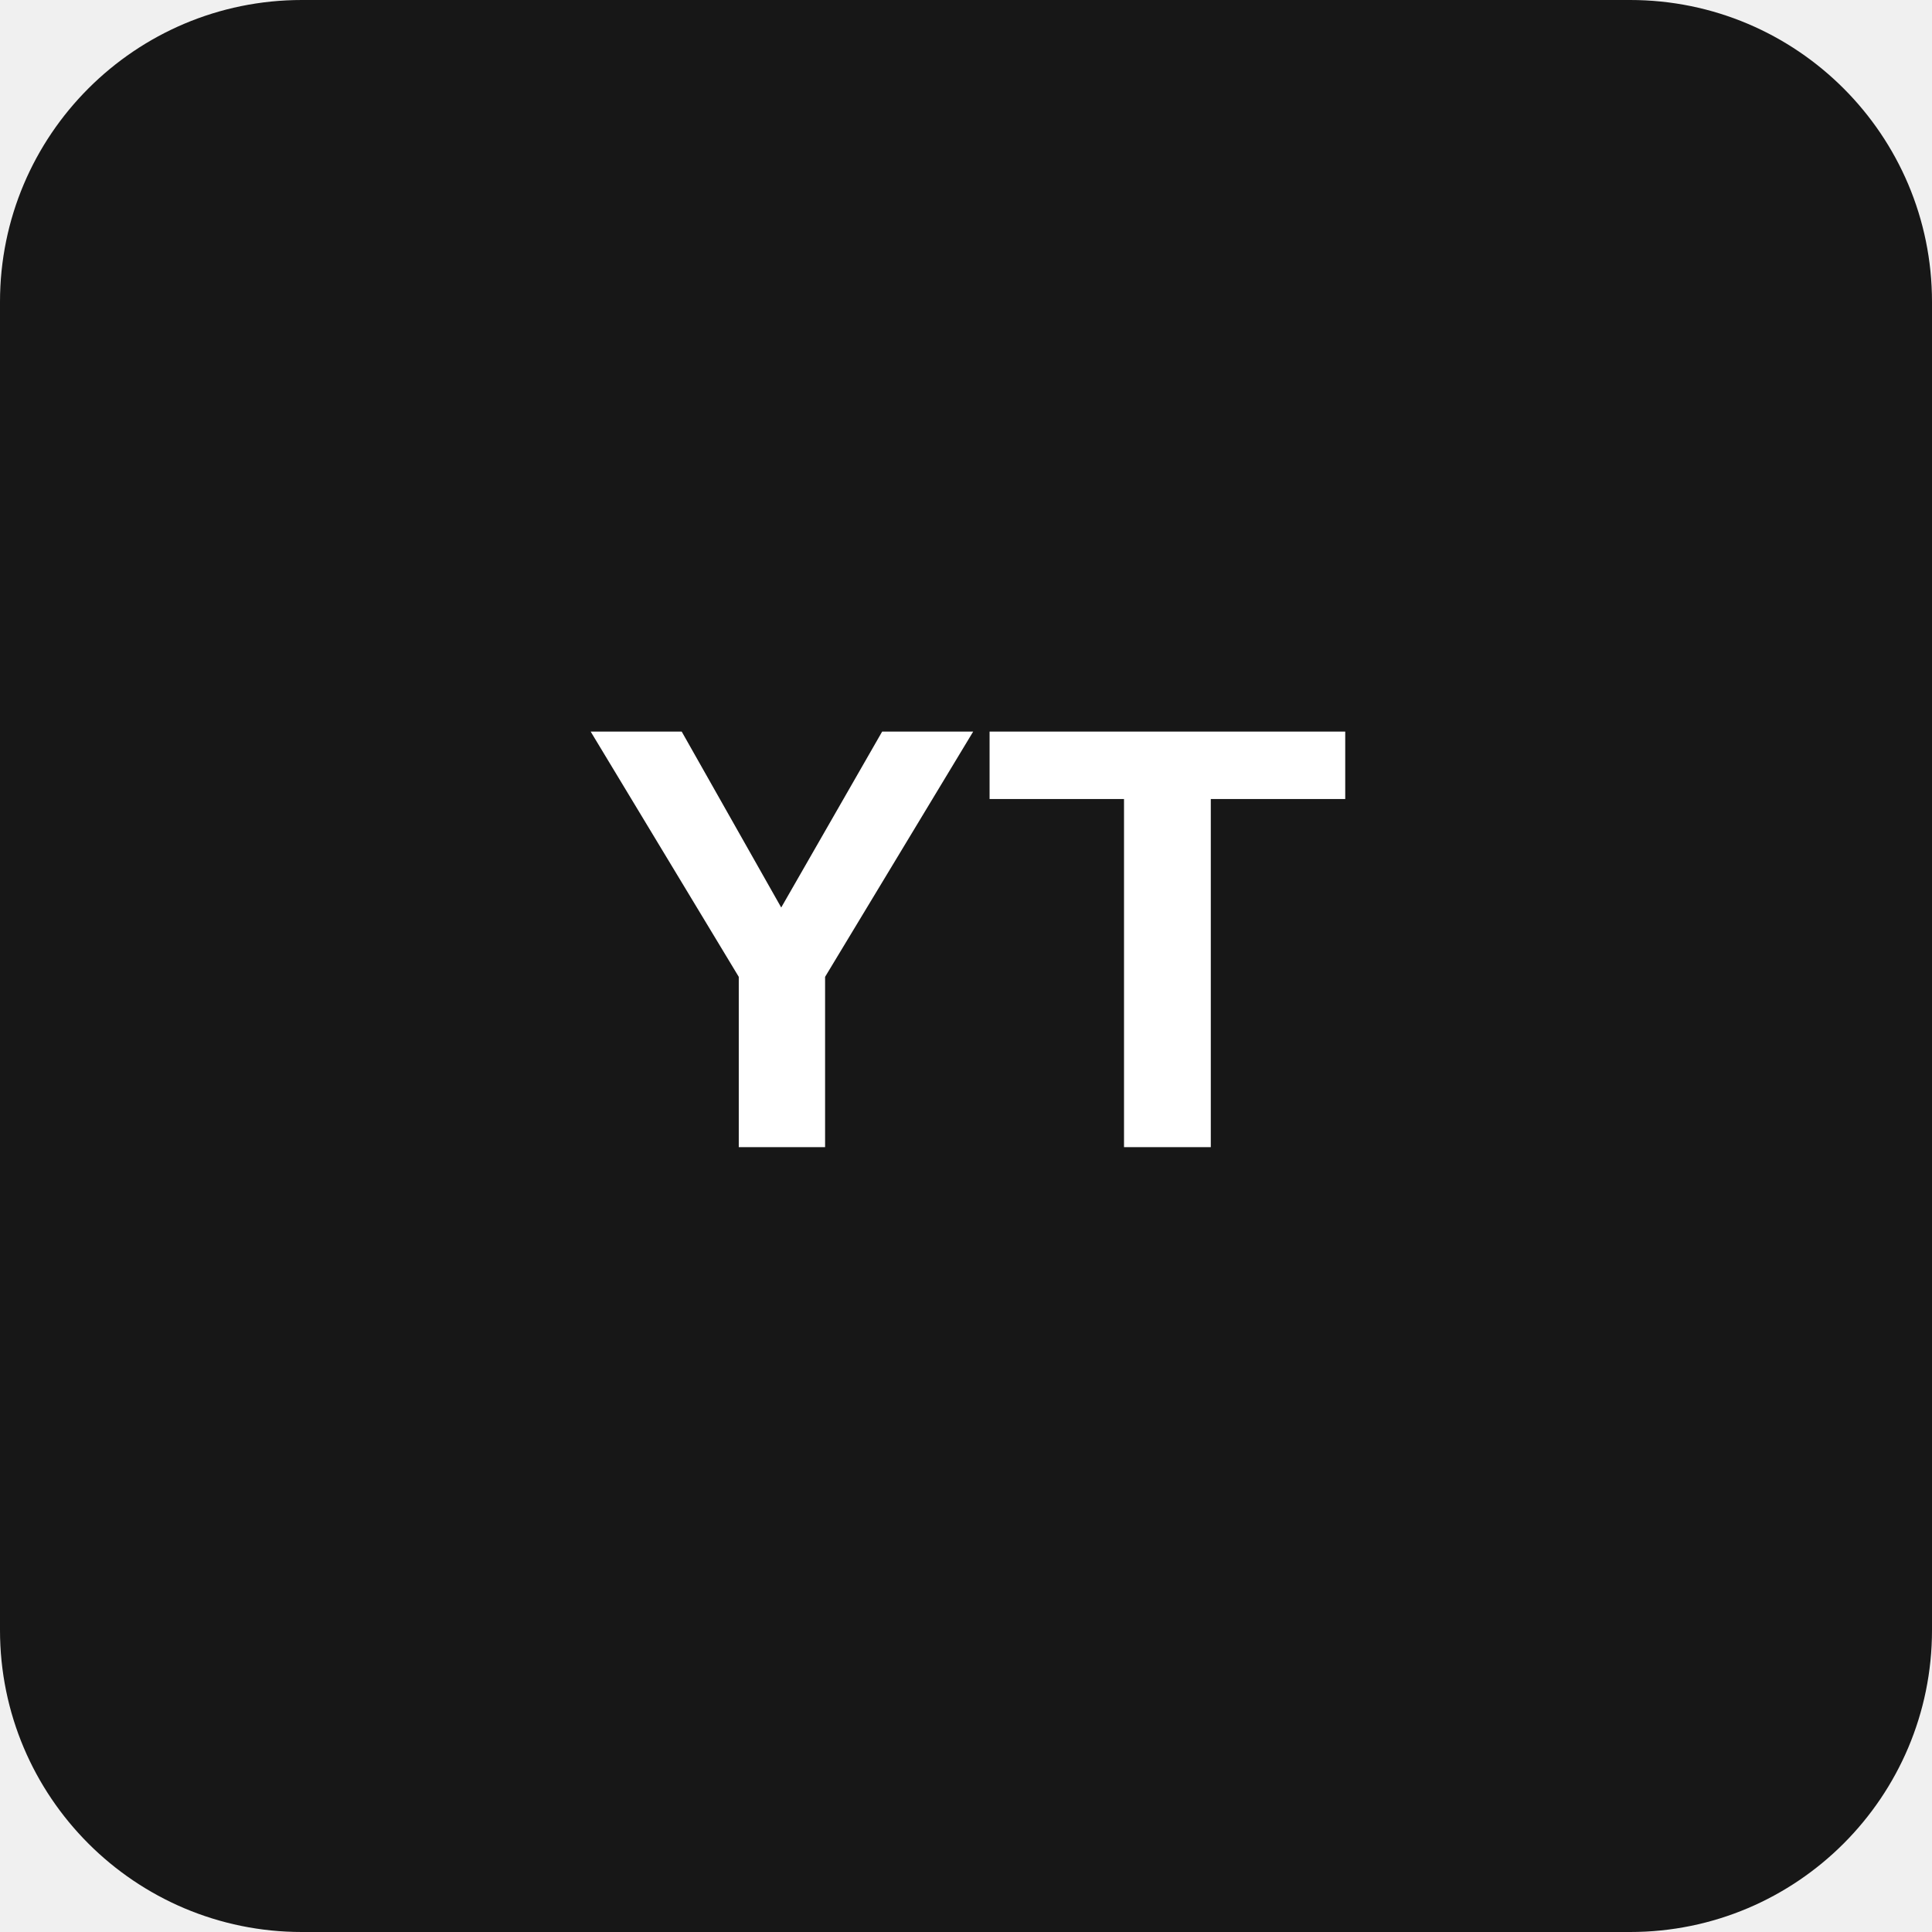
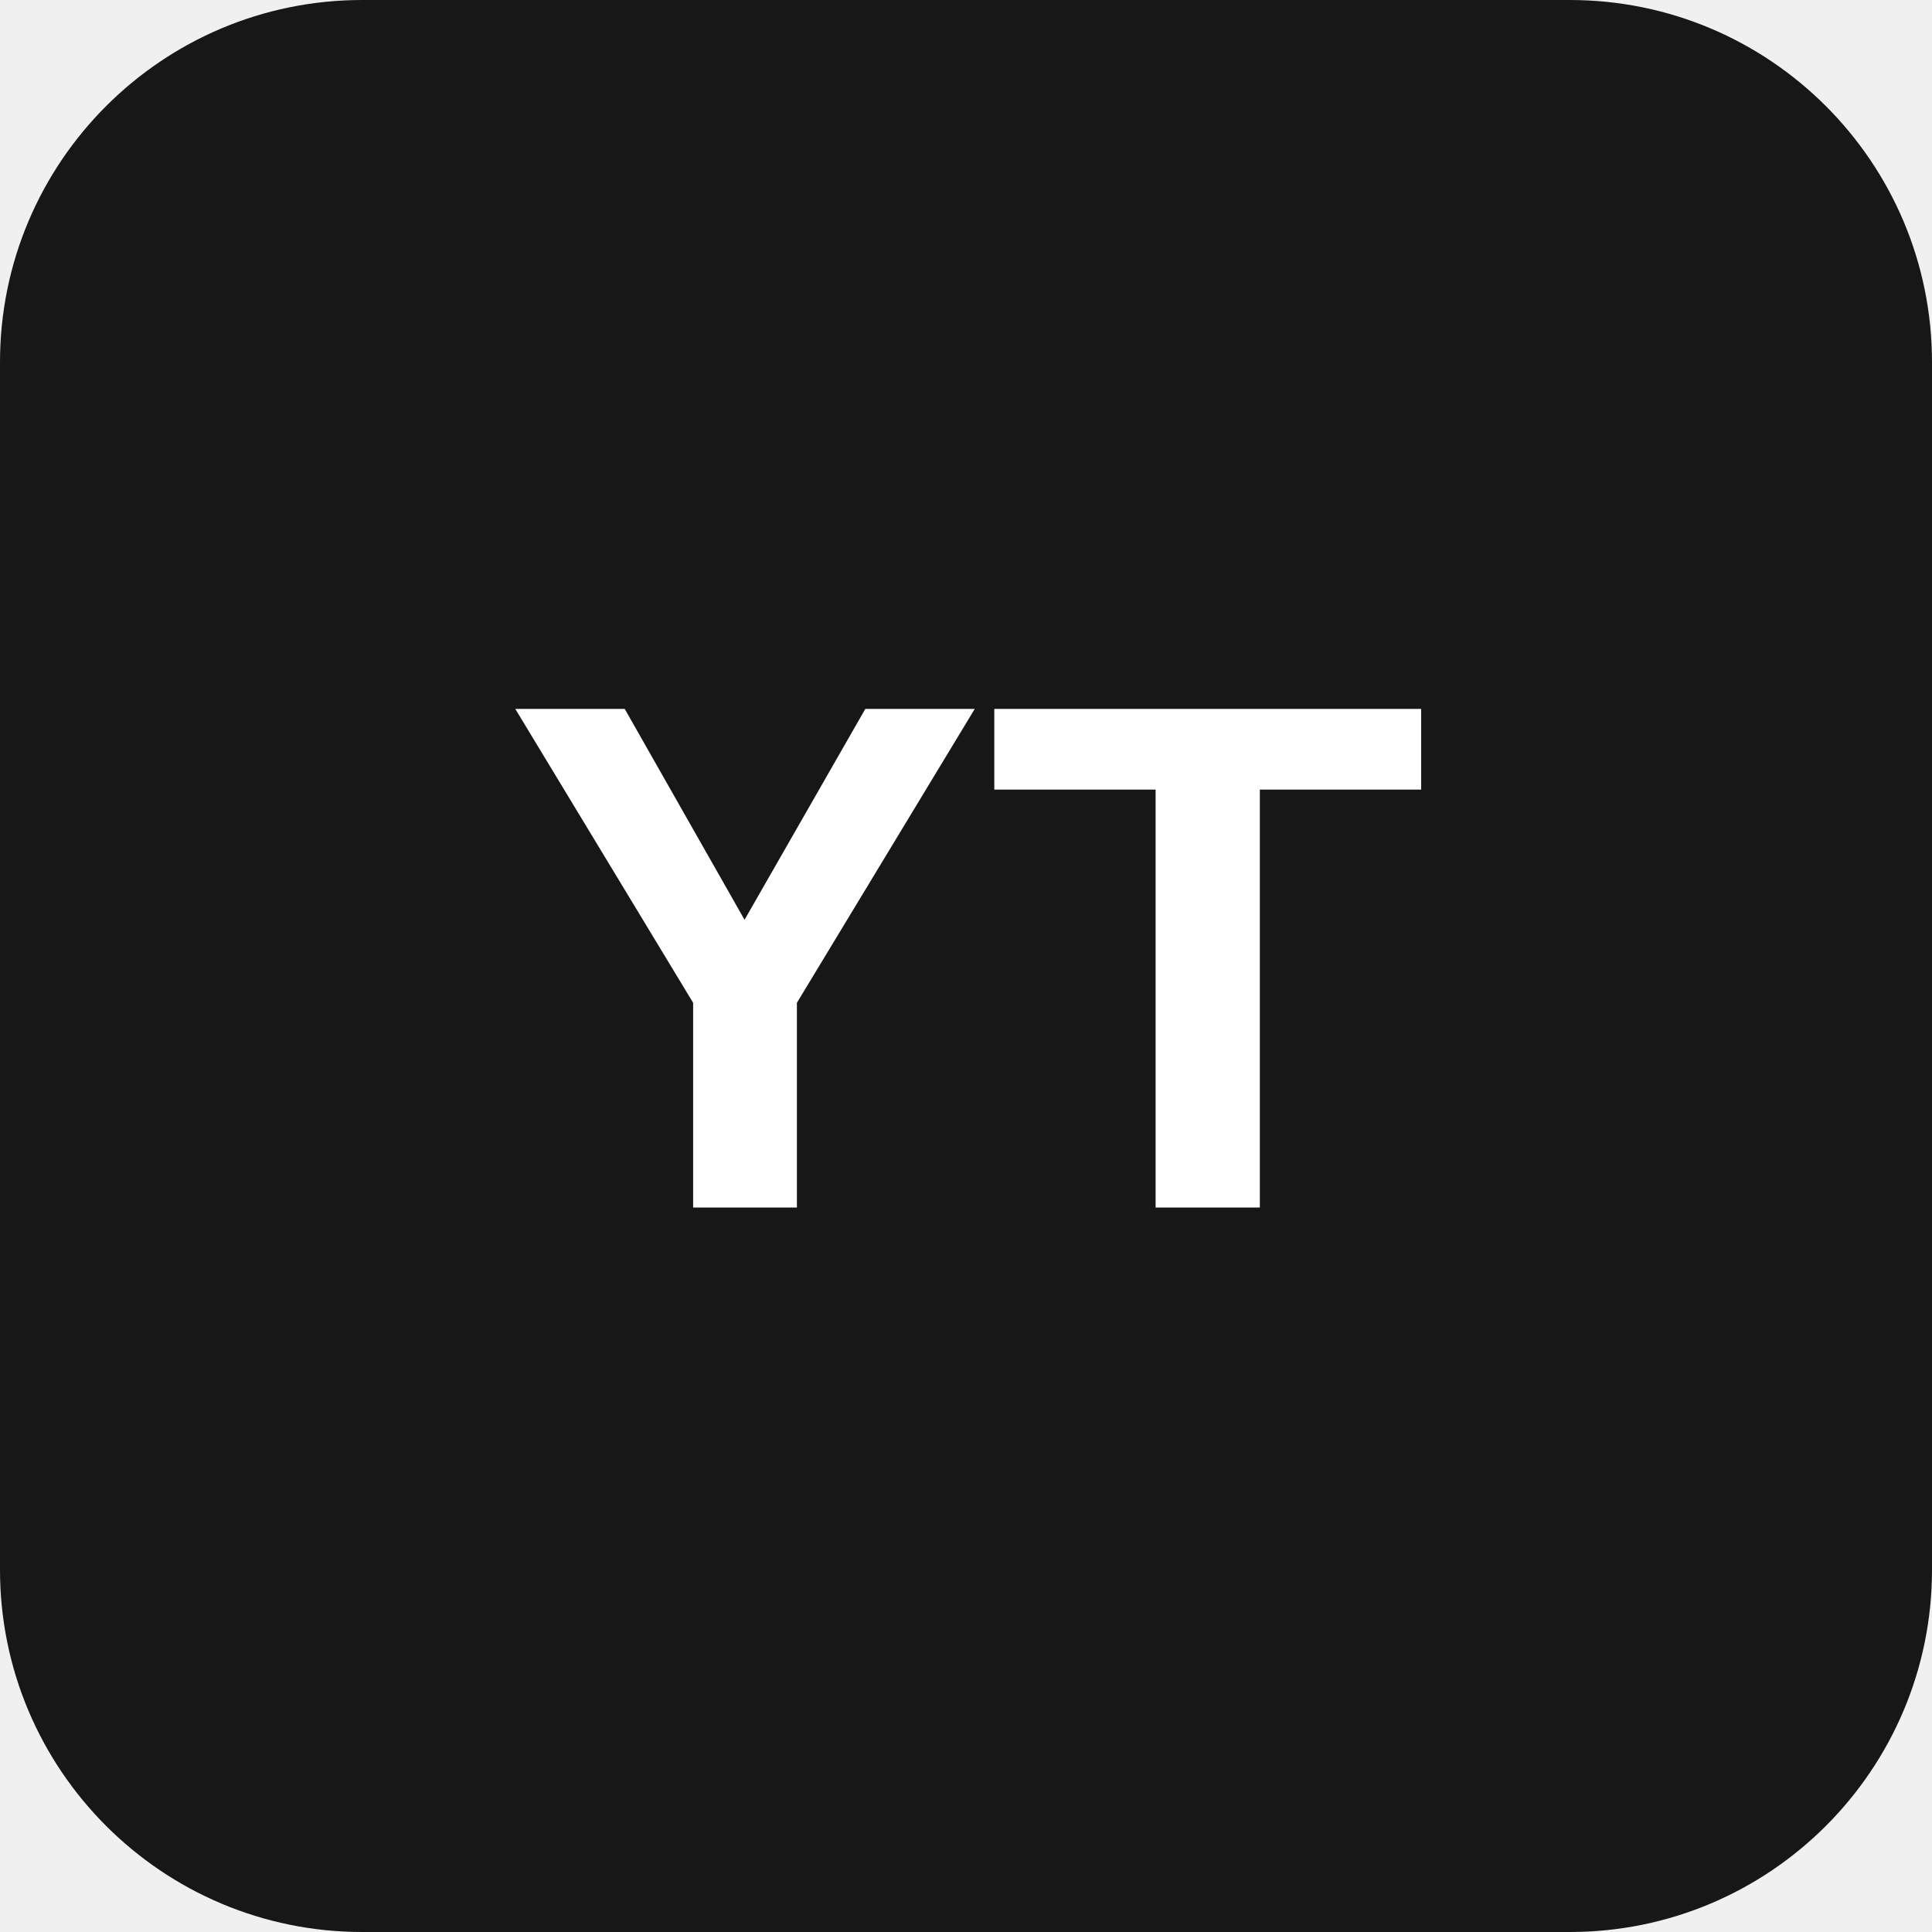
<svg xmlns="http://www.w3.org/2000/svg" viewBox="0 0 64 64">
-   <rect width="64" height="64" rx="10" fill="#171717" />
-   <text x="32" y="38" fill="#ffffff" font-family="Arial, Helvetica, sans-serif" font-size="20" font-weight="700" text-anchor="middle">
+   <rect width="64" height="64" rx="12" fill="#171717" />
+   <text x="32" y="40" fill="#ffffff" font-family="Arial, Helvetica, sans-serif" font-size="24" font-weight="800" text-anchor="middle">
    YT
  </text>
</svg>
